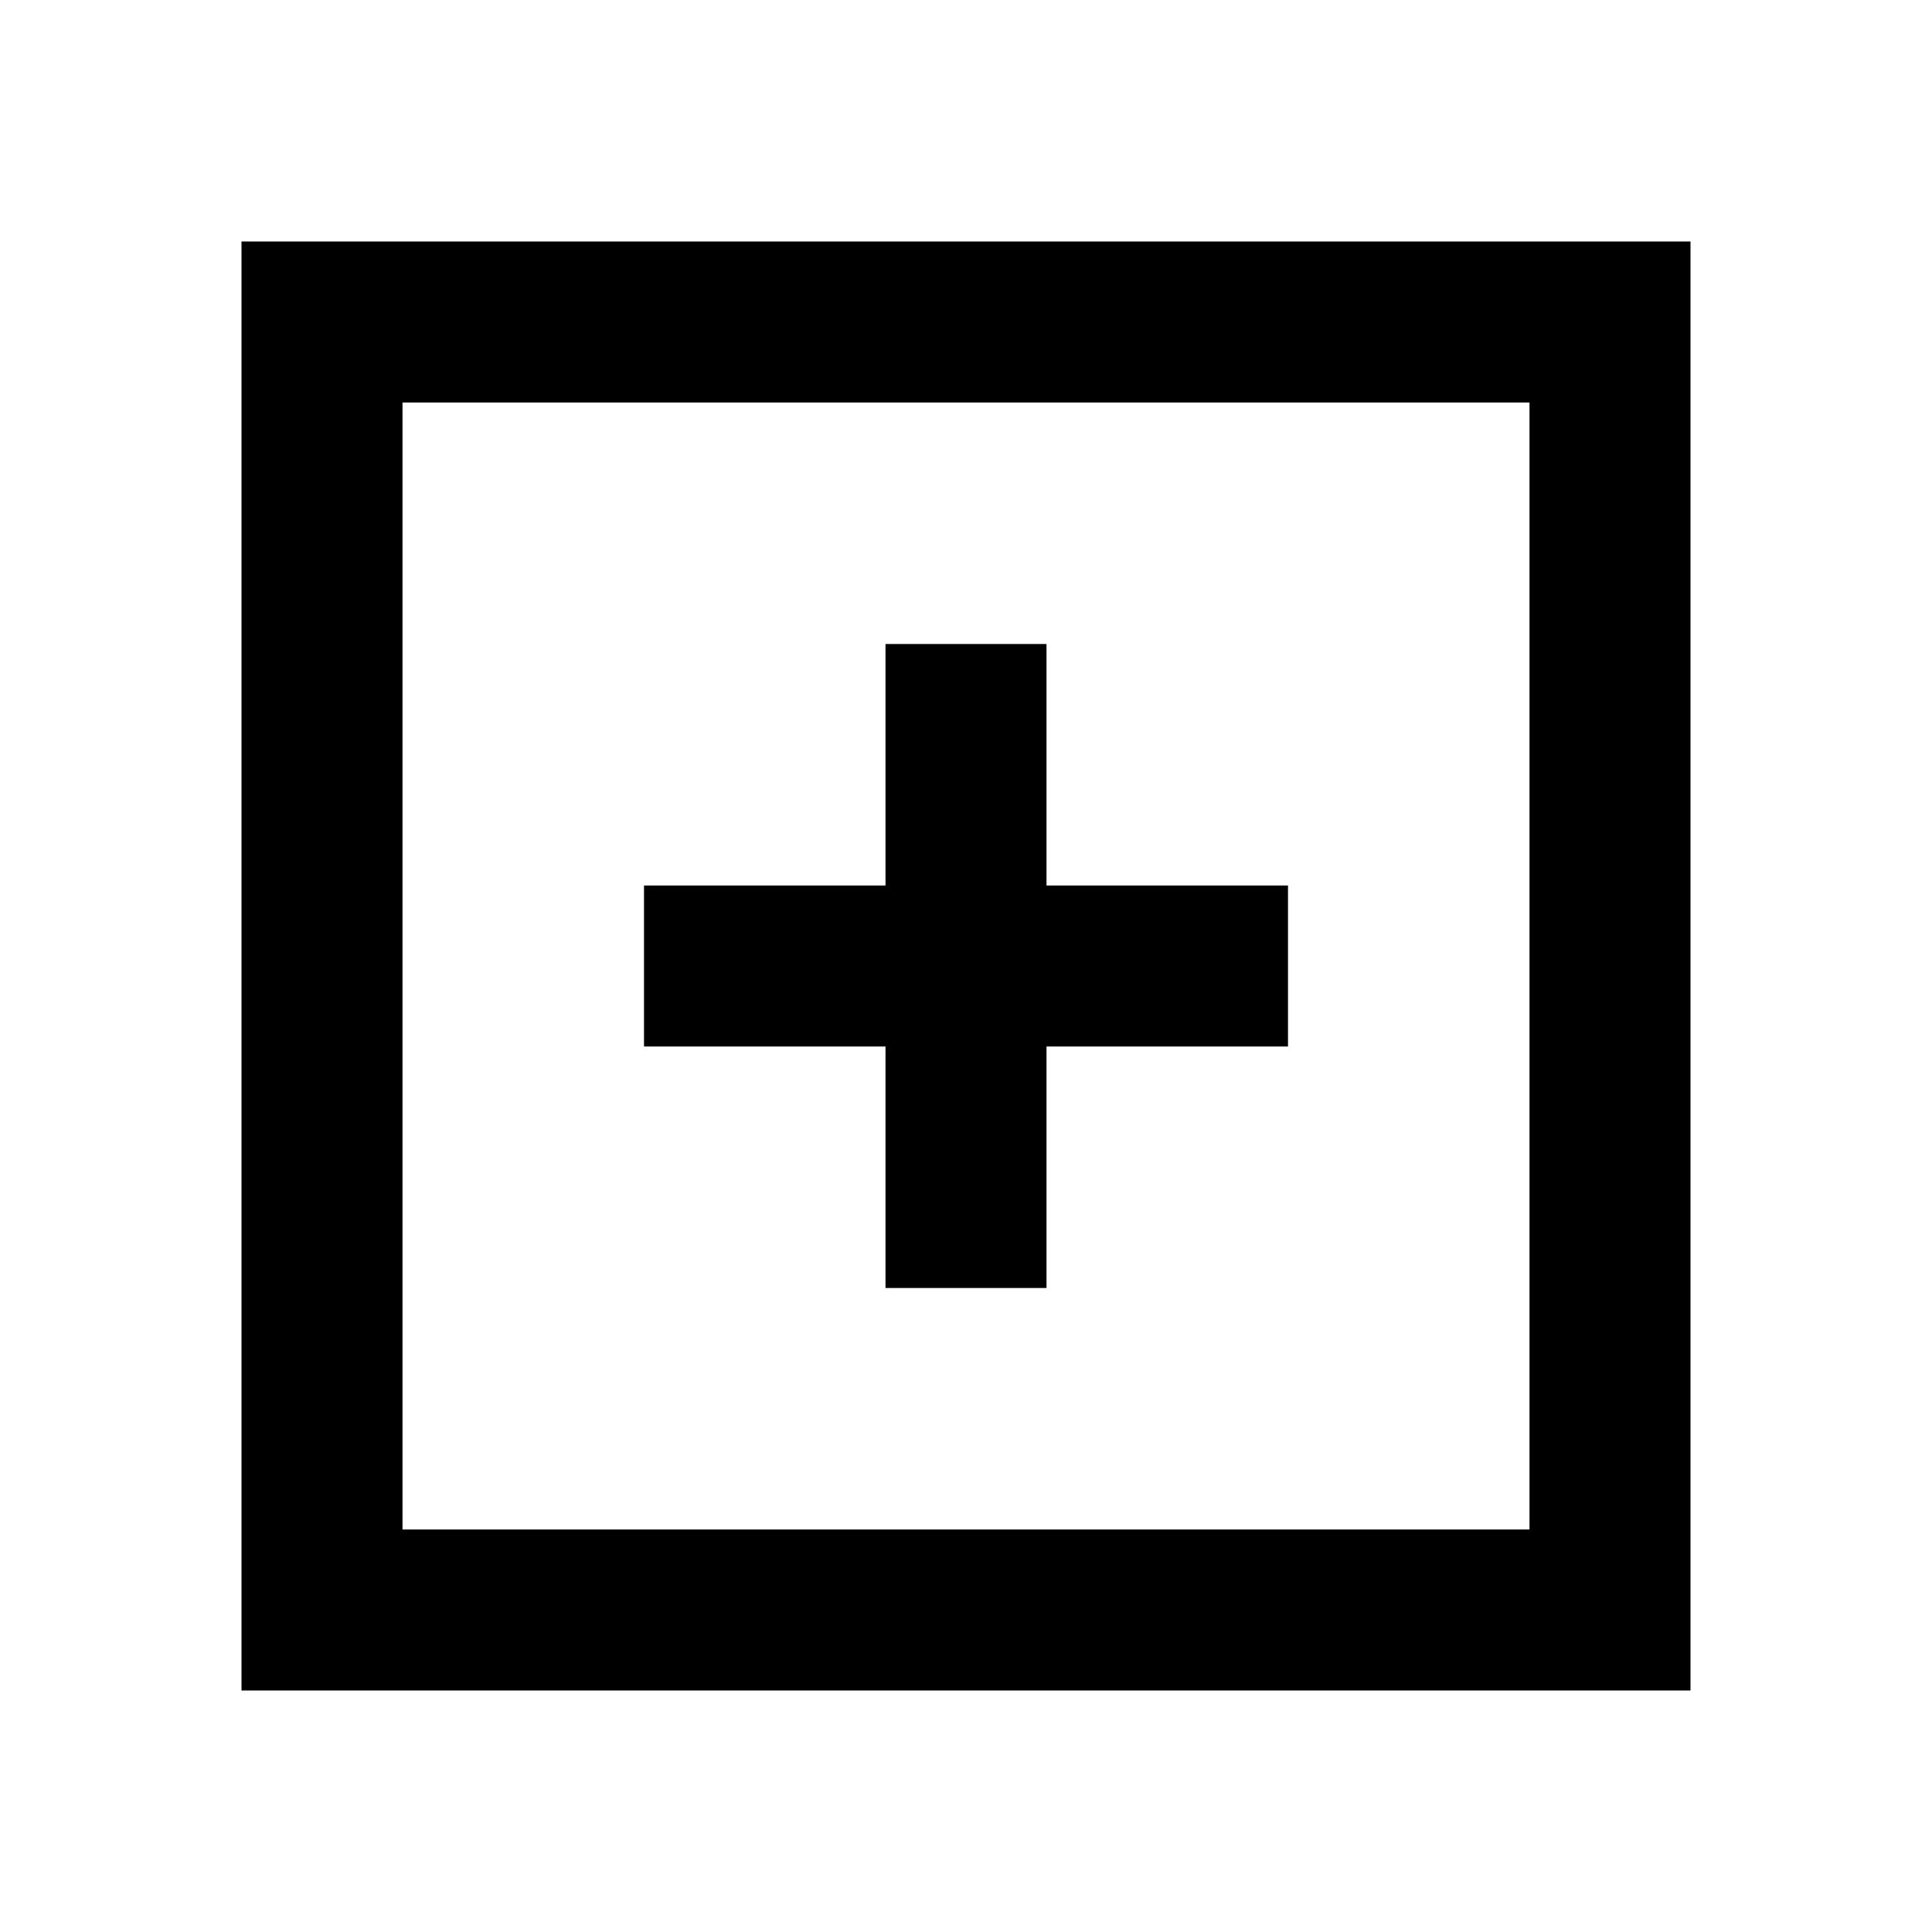
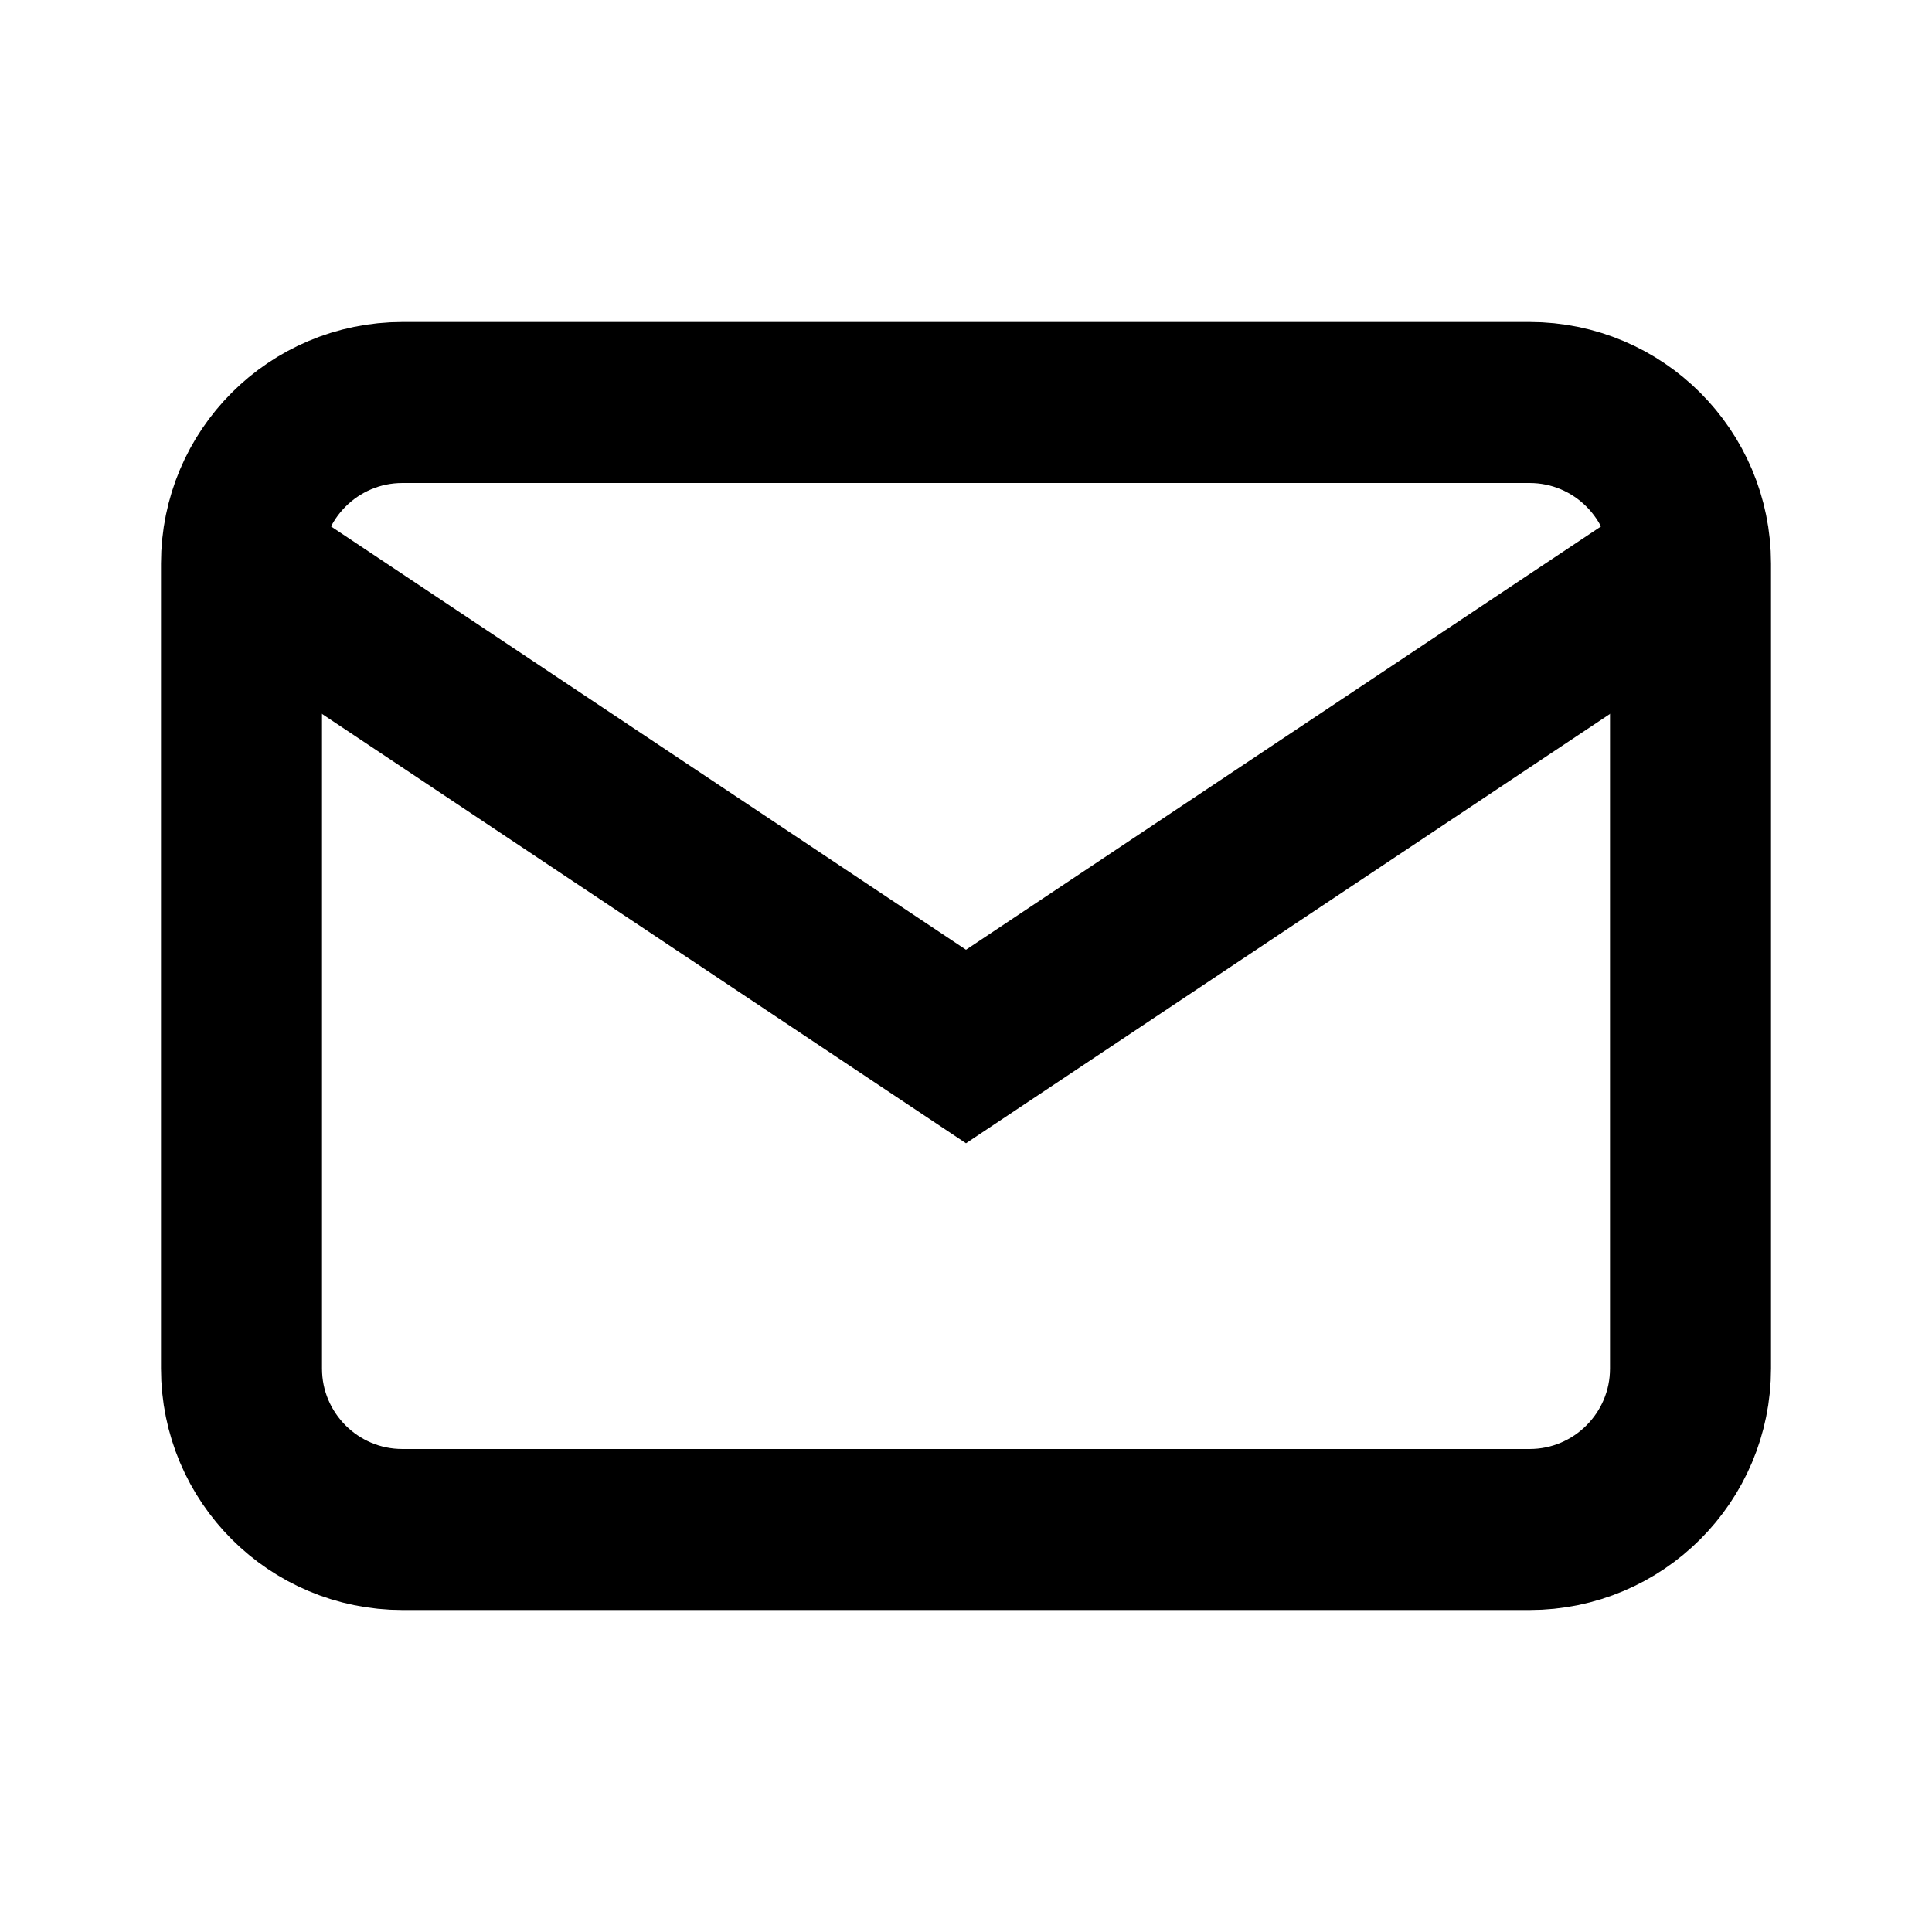
<svg xmlns="http://www.w3.org/2000/svg" viewBox="0 0 24 24">
-   <path d="M4 4h16v16H4z" fill="none" stroke="currentColor" stroke-width="2" />
-   <path d="M8 12h8M12 8v8" stroke="currentColor" stroke-width="2" />
+   <rect x="3" y="5" width="18" height="14" rx="2" fill="none" stroke="currentColor" stroke-width="2" />
+   <path d="M3 7l9 6 9-6" fill="none" stroke="currentColor" stroke-width="2" />
</svg>
